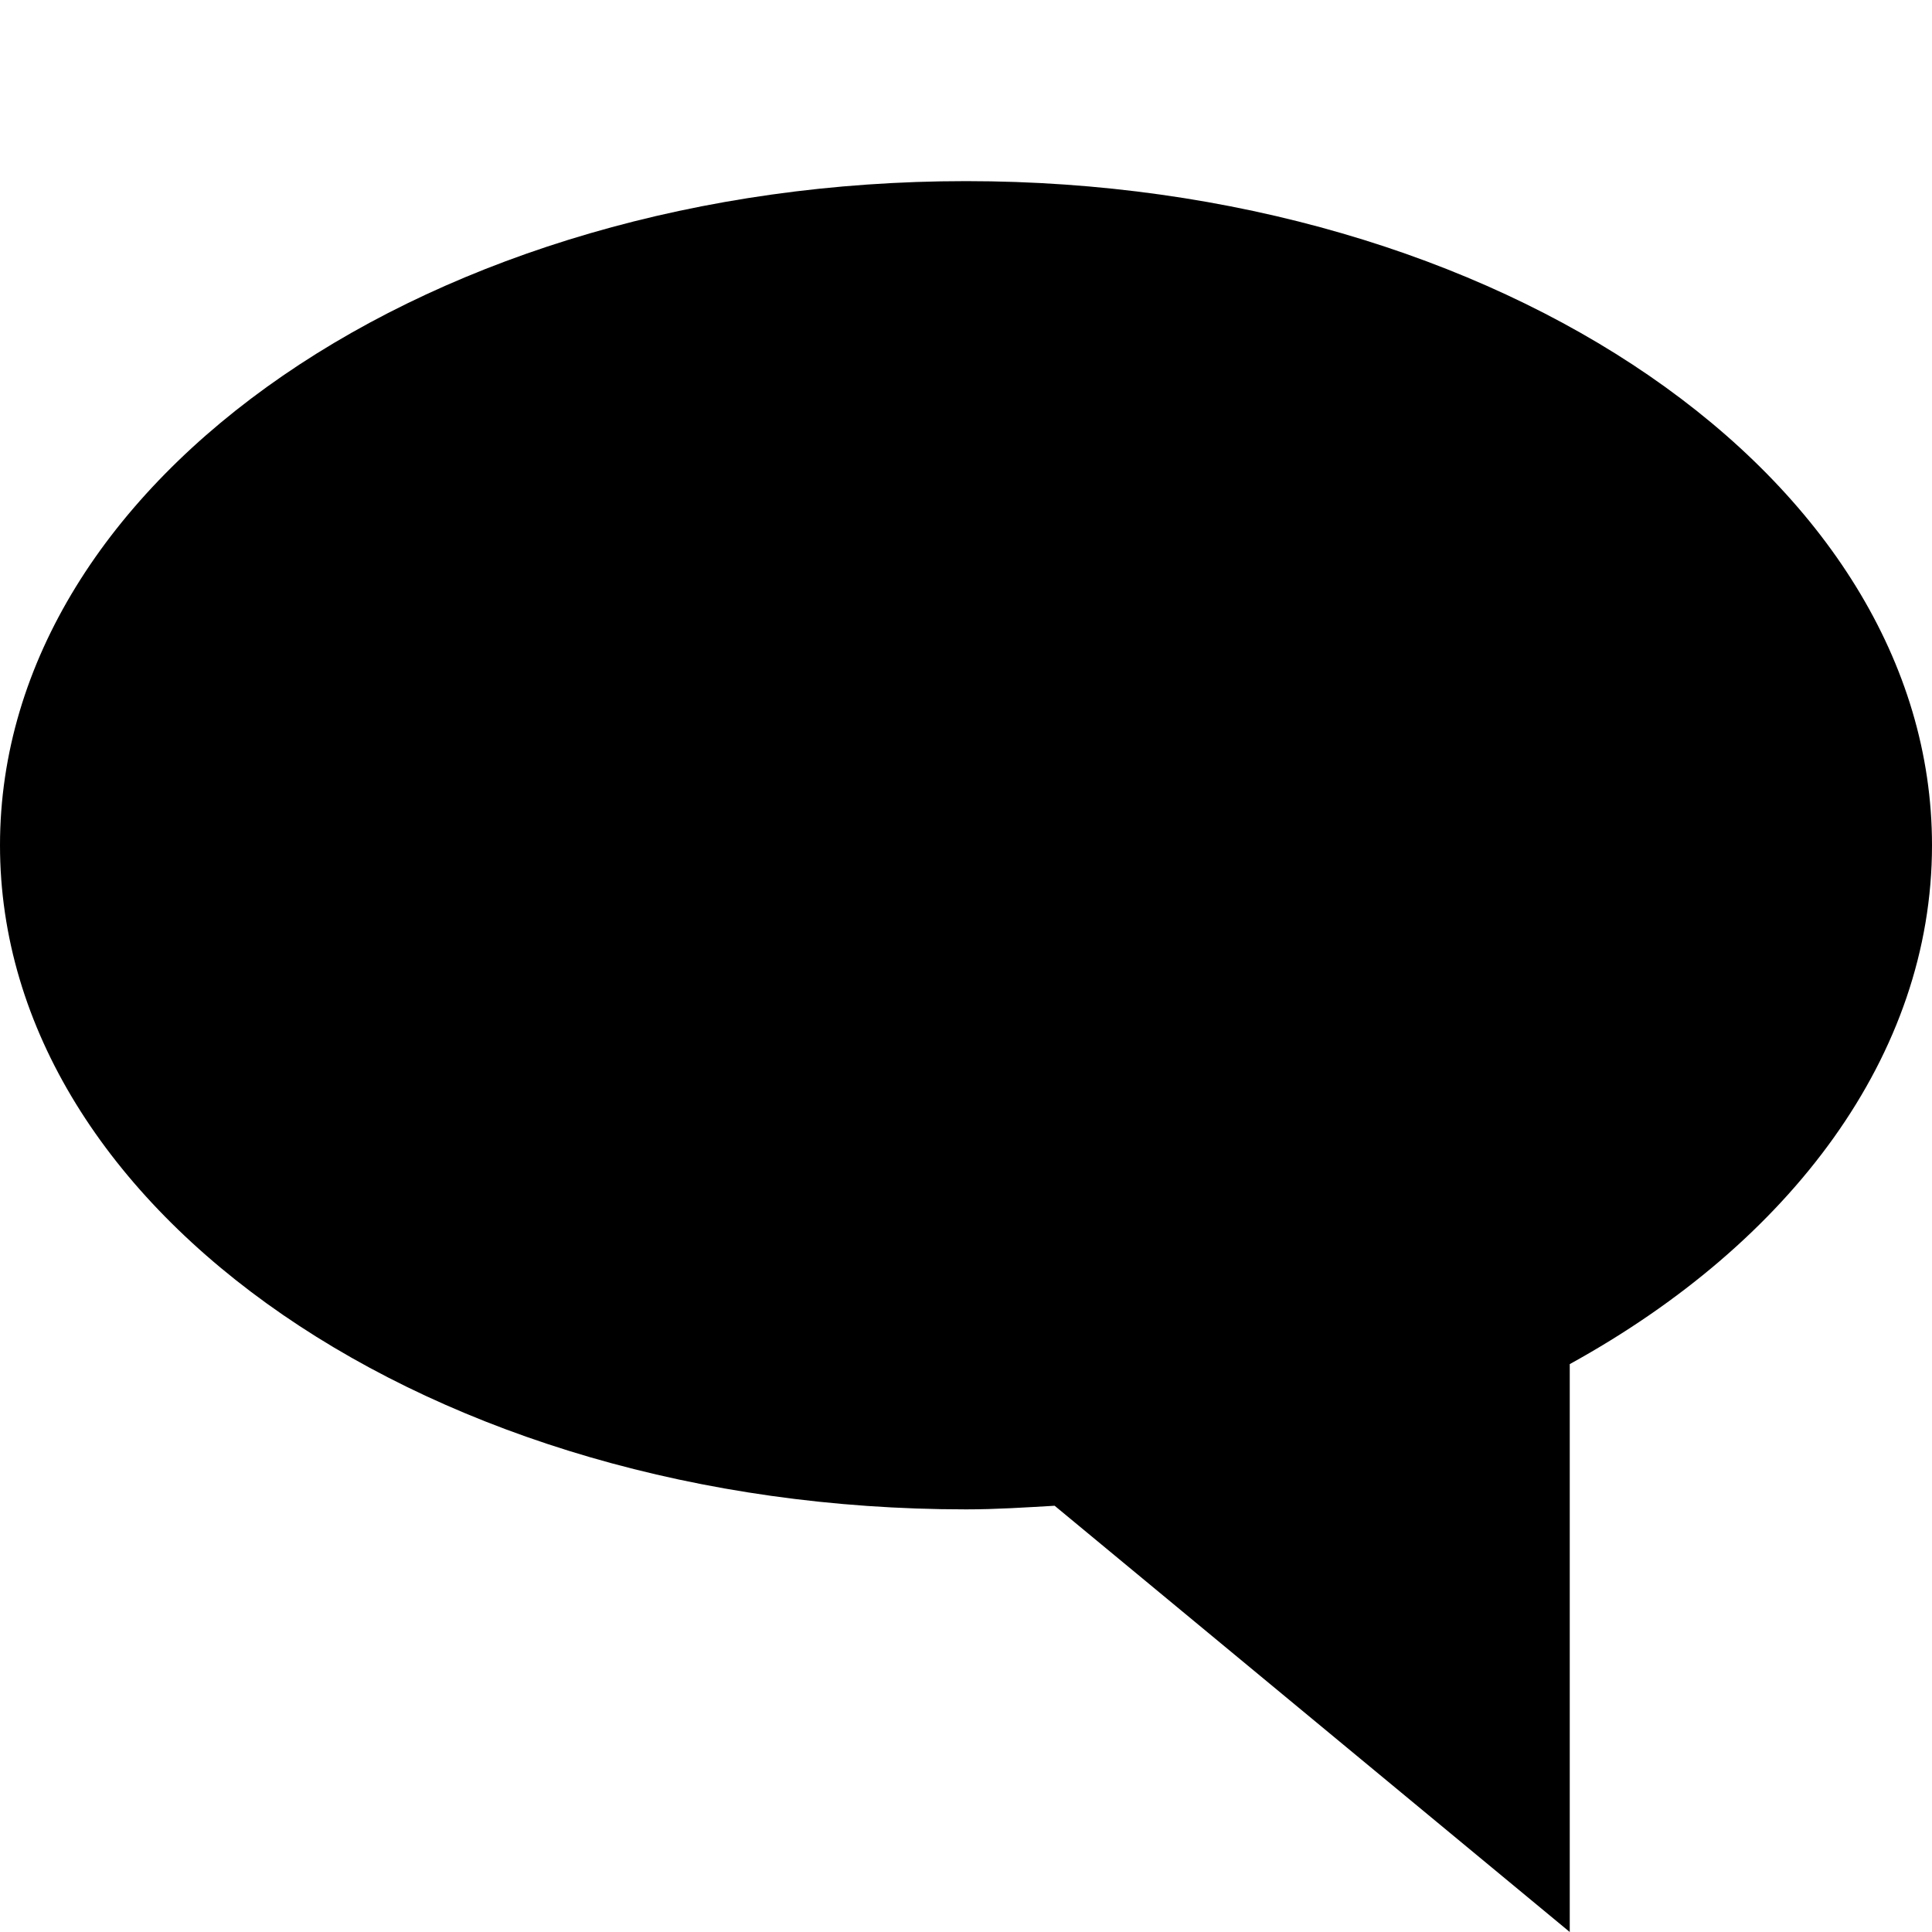
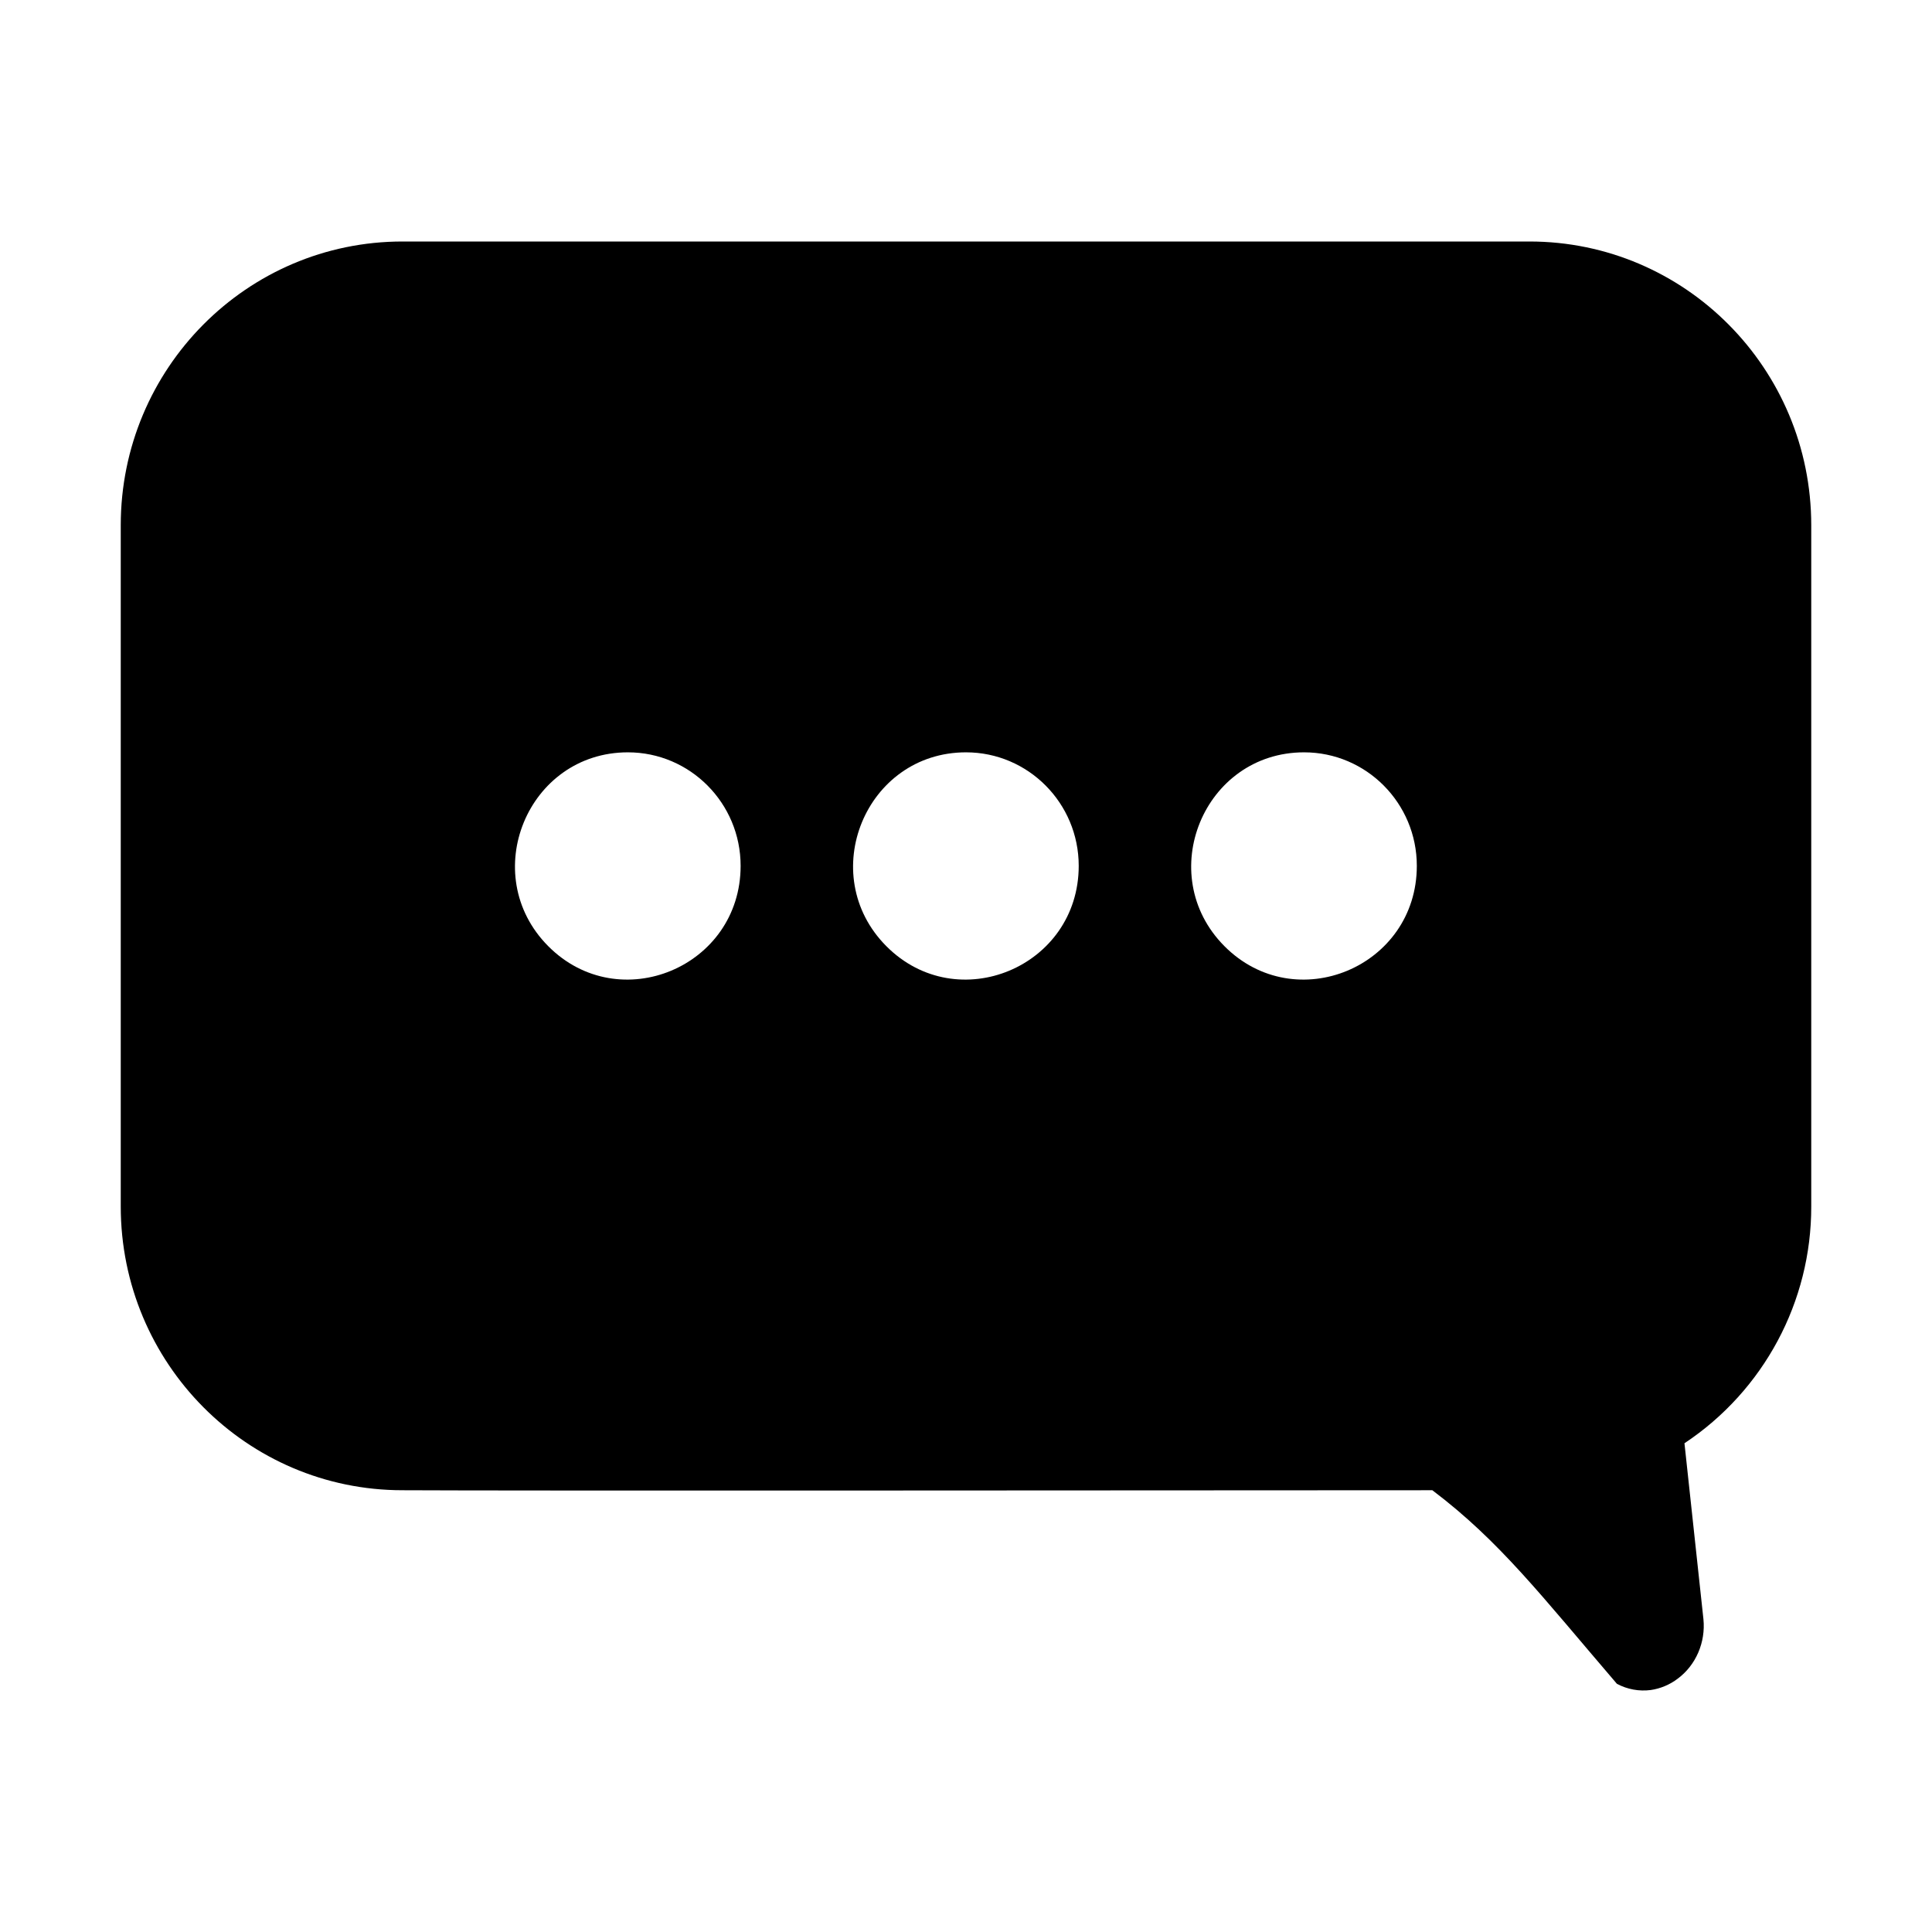
- <svg xmlns="http://www.w3.org/2000/svg" height="16" width="16" version="1.1" viewbox="0 0 16 16">
-   <path d="M8 1.5C3.582 1.5 0 3.962 0 7s3.582 5.5 8 5.5c.25 0 .49-.016.734-.03L13 16v-4.703c1.83-1.008 3-2.56 3-4.297 0-3.038-3.582-5.5-8-5.5z" />
+ <svg xmlns="http://www.w3.org/2000/svg" height="16" width="16" viewBox="0 0 32 32">
+   <path d="M6.667 4C4.089 4 2 6.105 2 8.7v11.282c0 2.597 2.09 4.701 4.667 4.701 1.716.01 12.083.003 17.057 0 1.115.842 1.807 1.748 3.057 3.206a.93.93 0 0 0 .561.103.969.969 0 0 0 .445-.187c.302-.223.466-.603.427-.988l-.314-2.912a4.699 4.699 0 0 0 2.1-3.923V8.701C30 6.105 27.91 4 25.333 4zm3.733 8.461c1.03 0 1.867.842 1.867 1.88 0 1.676-2.01 2.514-3.187 1.33-1.176-1.184-.343-3.21 1.32-3.21zm5.6 0c1.03 0 1.867.842 1.867 1.88 0 1.676-2.01 2.514-3.187 1.33-1.176-1.184-.343-3.21 1.32-3.21zm5.6 0c1.03 0 1.867.842 1.867 1.88 0 1.676-2.01 2.514-3.187 1.33-1.176-1.184-.343-3.21 1.32-3.21z" />
</svg>
